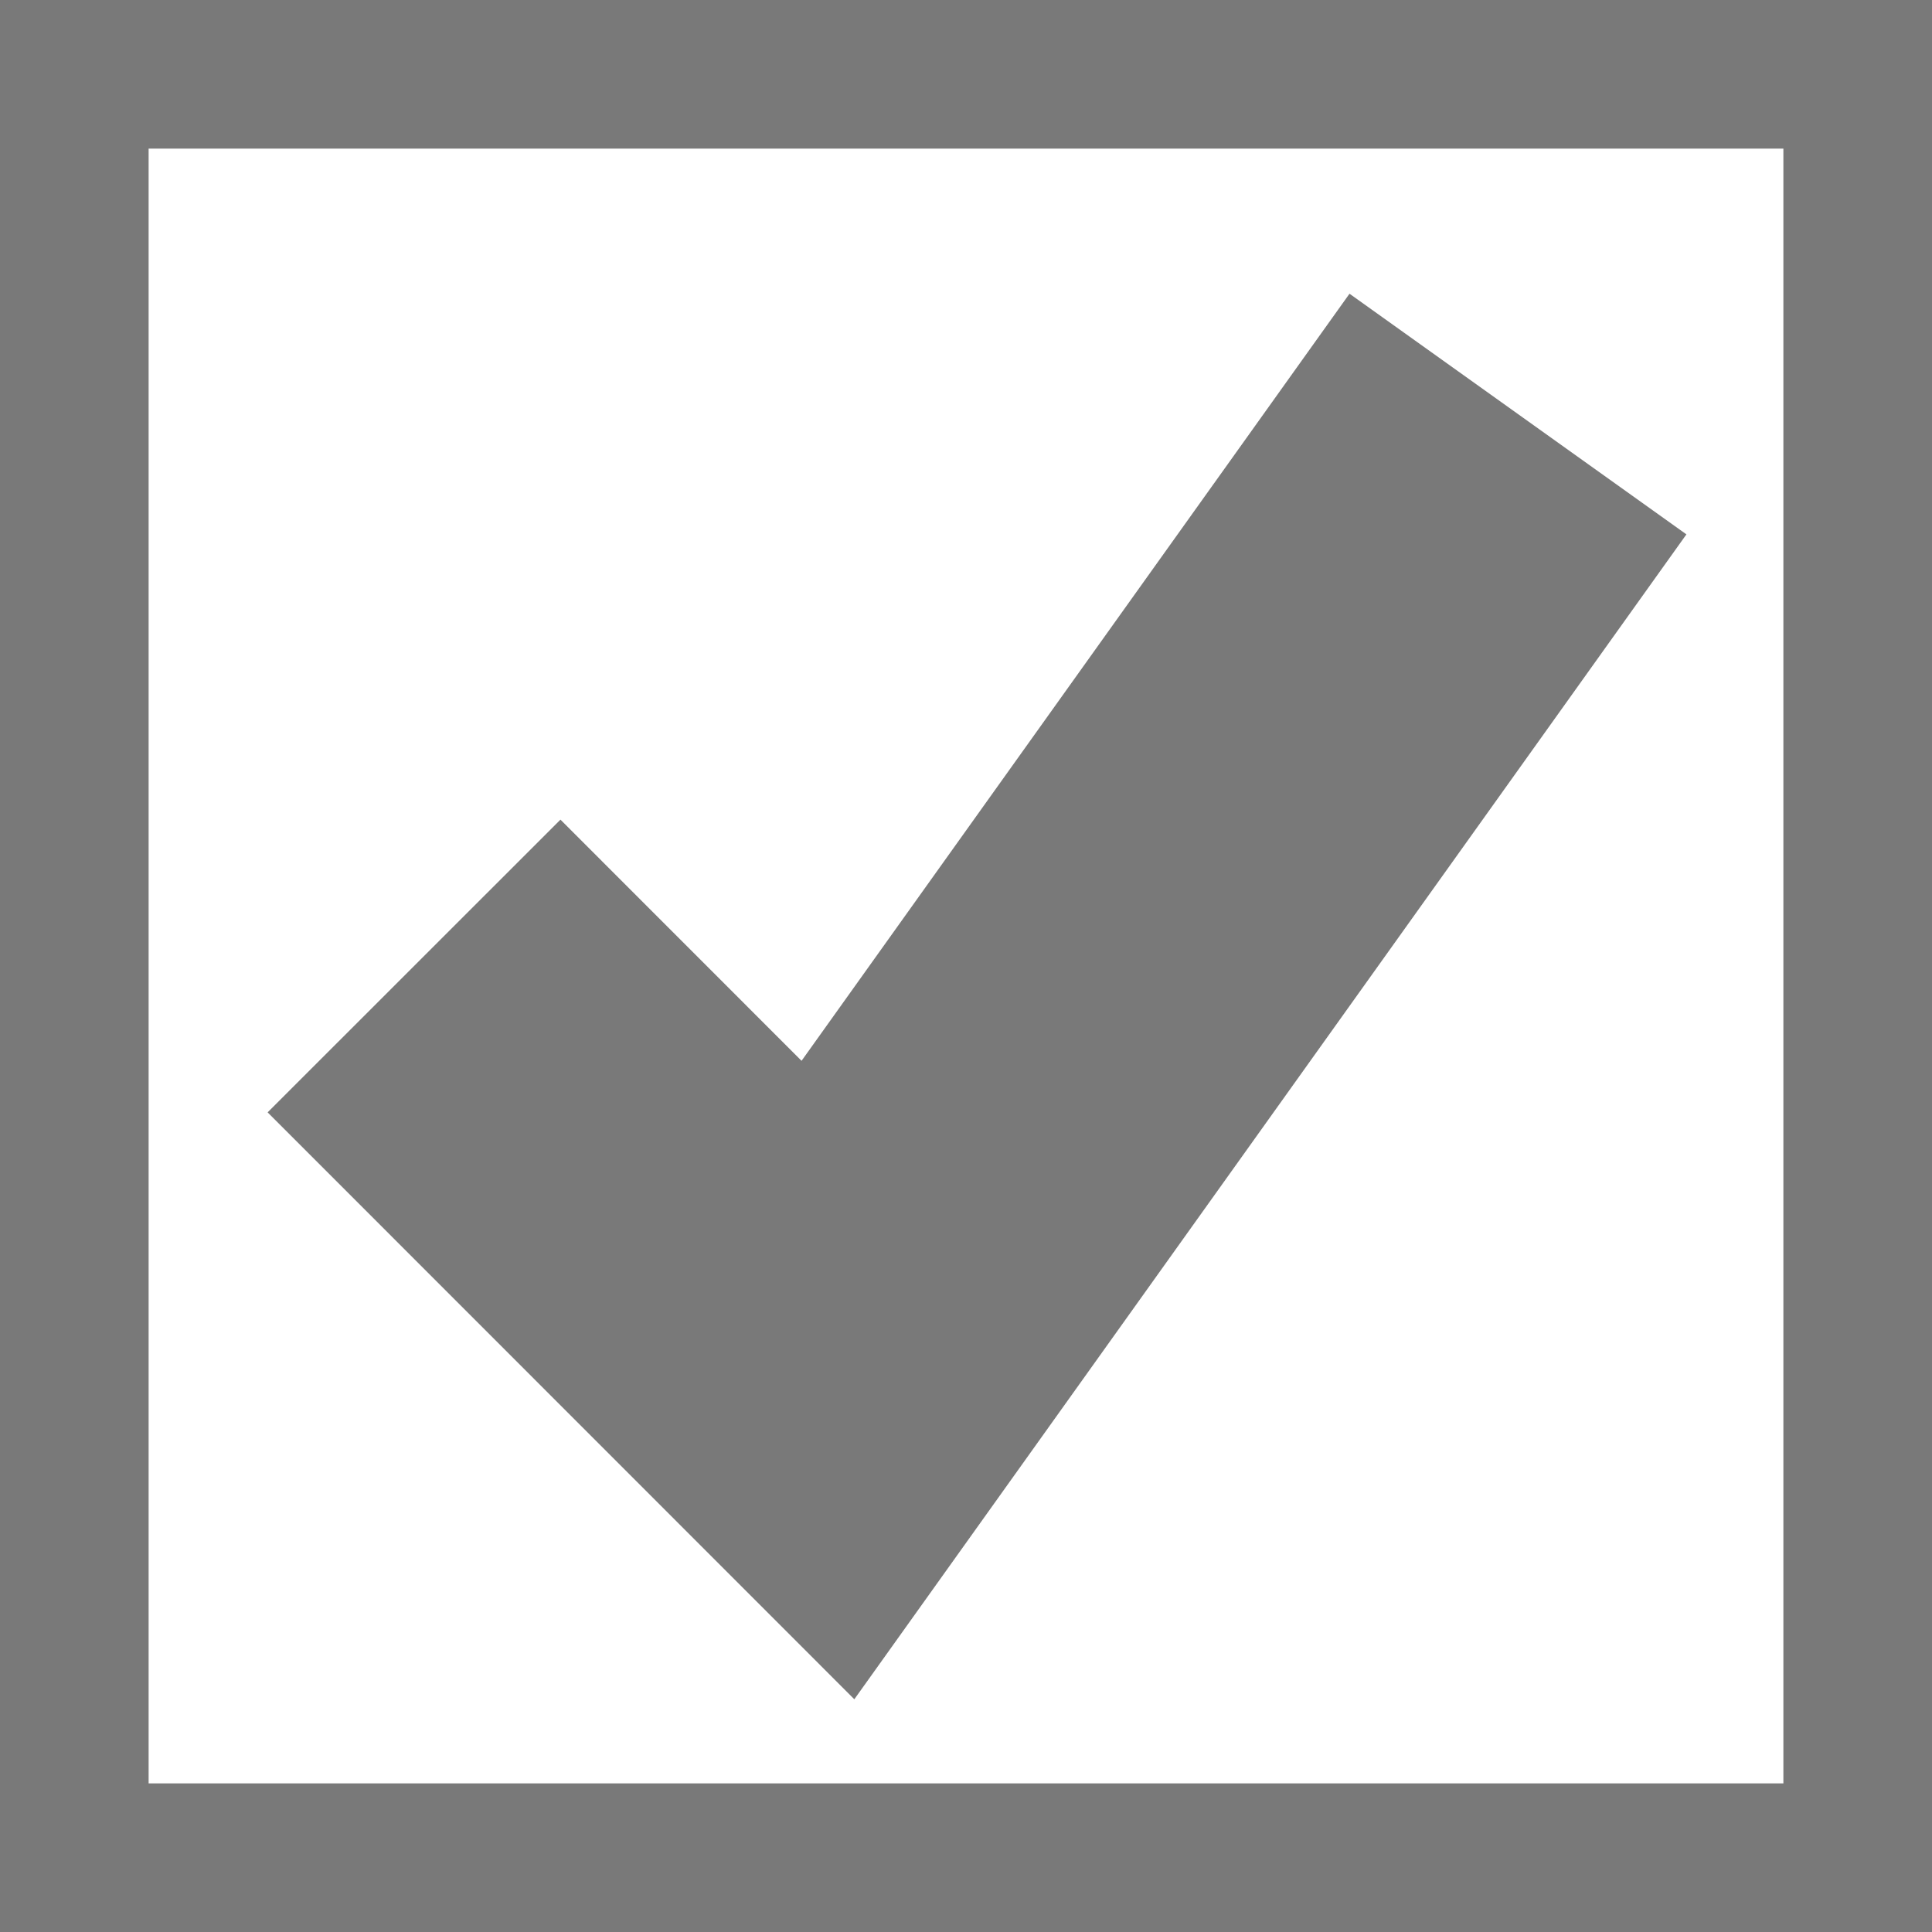
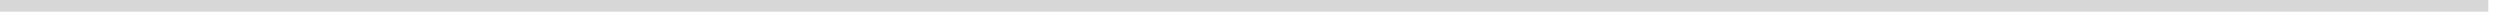
- <svg xmlns="http://www.w3.org/2000/svg" version="1.1" width="13px" height="13px" viewBox="1840 1310 13 13">
-   <path d="M 1840 1310  L 1853 1310  L 1853 1323  L 1840 1323  L 1840 1310  Z " fill-rule="nonzero" fill="rgba(255, 255, 255, 1)" stroke="none" class="fill" />
-   <path d="M 1840.5 1310.5  L 1852.5 1310.5  L 1852.5 1322.5  L 1840.5 1322.5  L 1840.5 1310.5  Z " stroke-width="1" stroke-dasharray="0" stroke="rgba(121, 121, 121, 1)" fill="none" class="stroke" stroke-dashoffset="0.5" />
-   <path d="M 1842.786 1316.5  L 1845.571 1319.286  L 1850.214 1312.786  " stroke-width="2.786" stroke-dasharray="0" stroke="rgba(121, 121, 121, 1)" fill="none" class="stroke btn_check" />
+ <svg xmlns="http://www.w3.org/2000/svg" version="1.1" width="214px" height="2px">
+   <g transform="matrix(1 0 0 1 -1825 -1241 )">
+     <path d="M 0 0.5  L 213 0.5  " stroke-width="1" stroke-dasharray="0" stroke="rgba(215, 215, 215, 1)" fill="none" transform="matrix(1 0 0 1 1825 1241 )" class="stroke" />
+   </g>
</svg>
